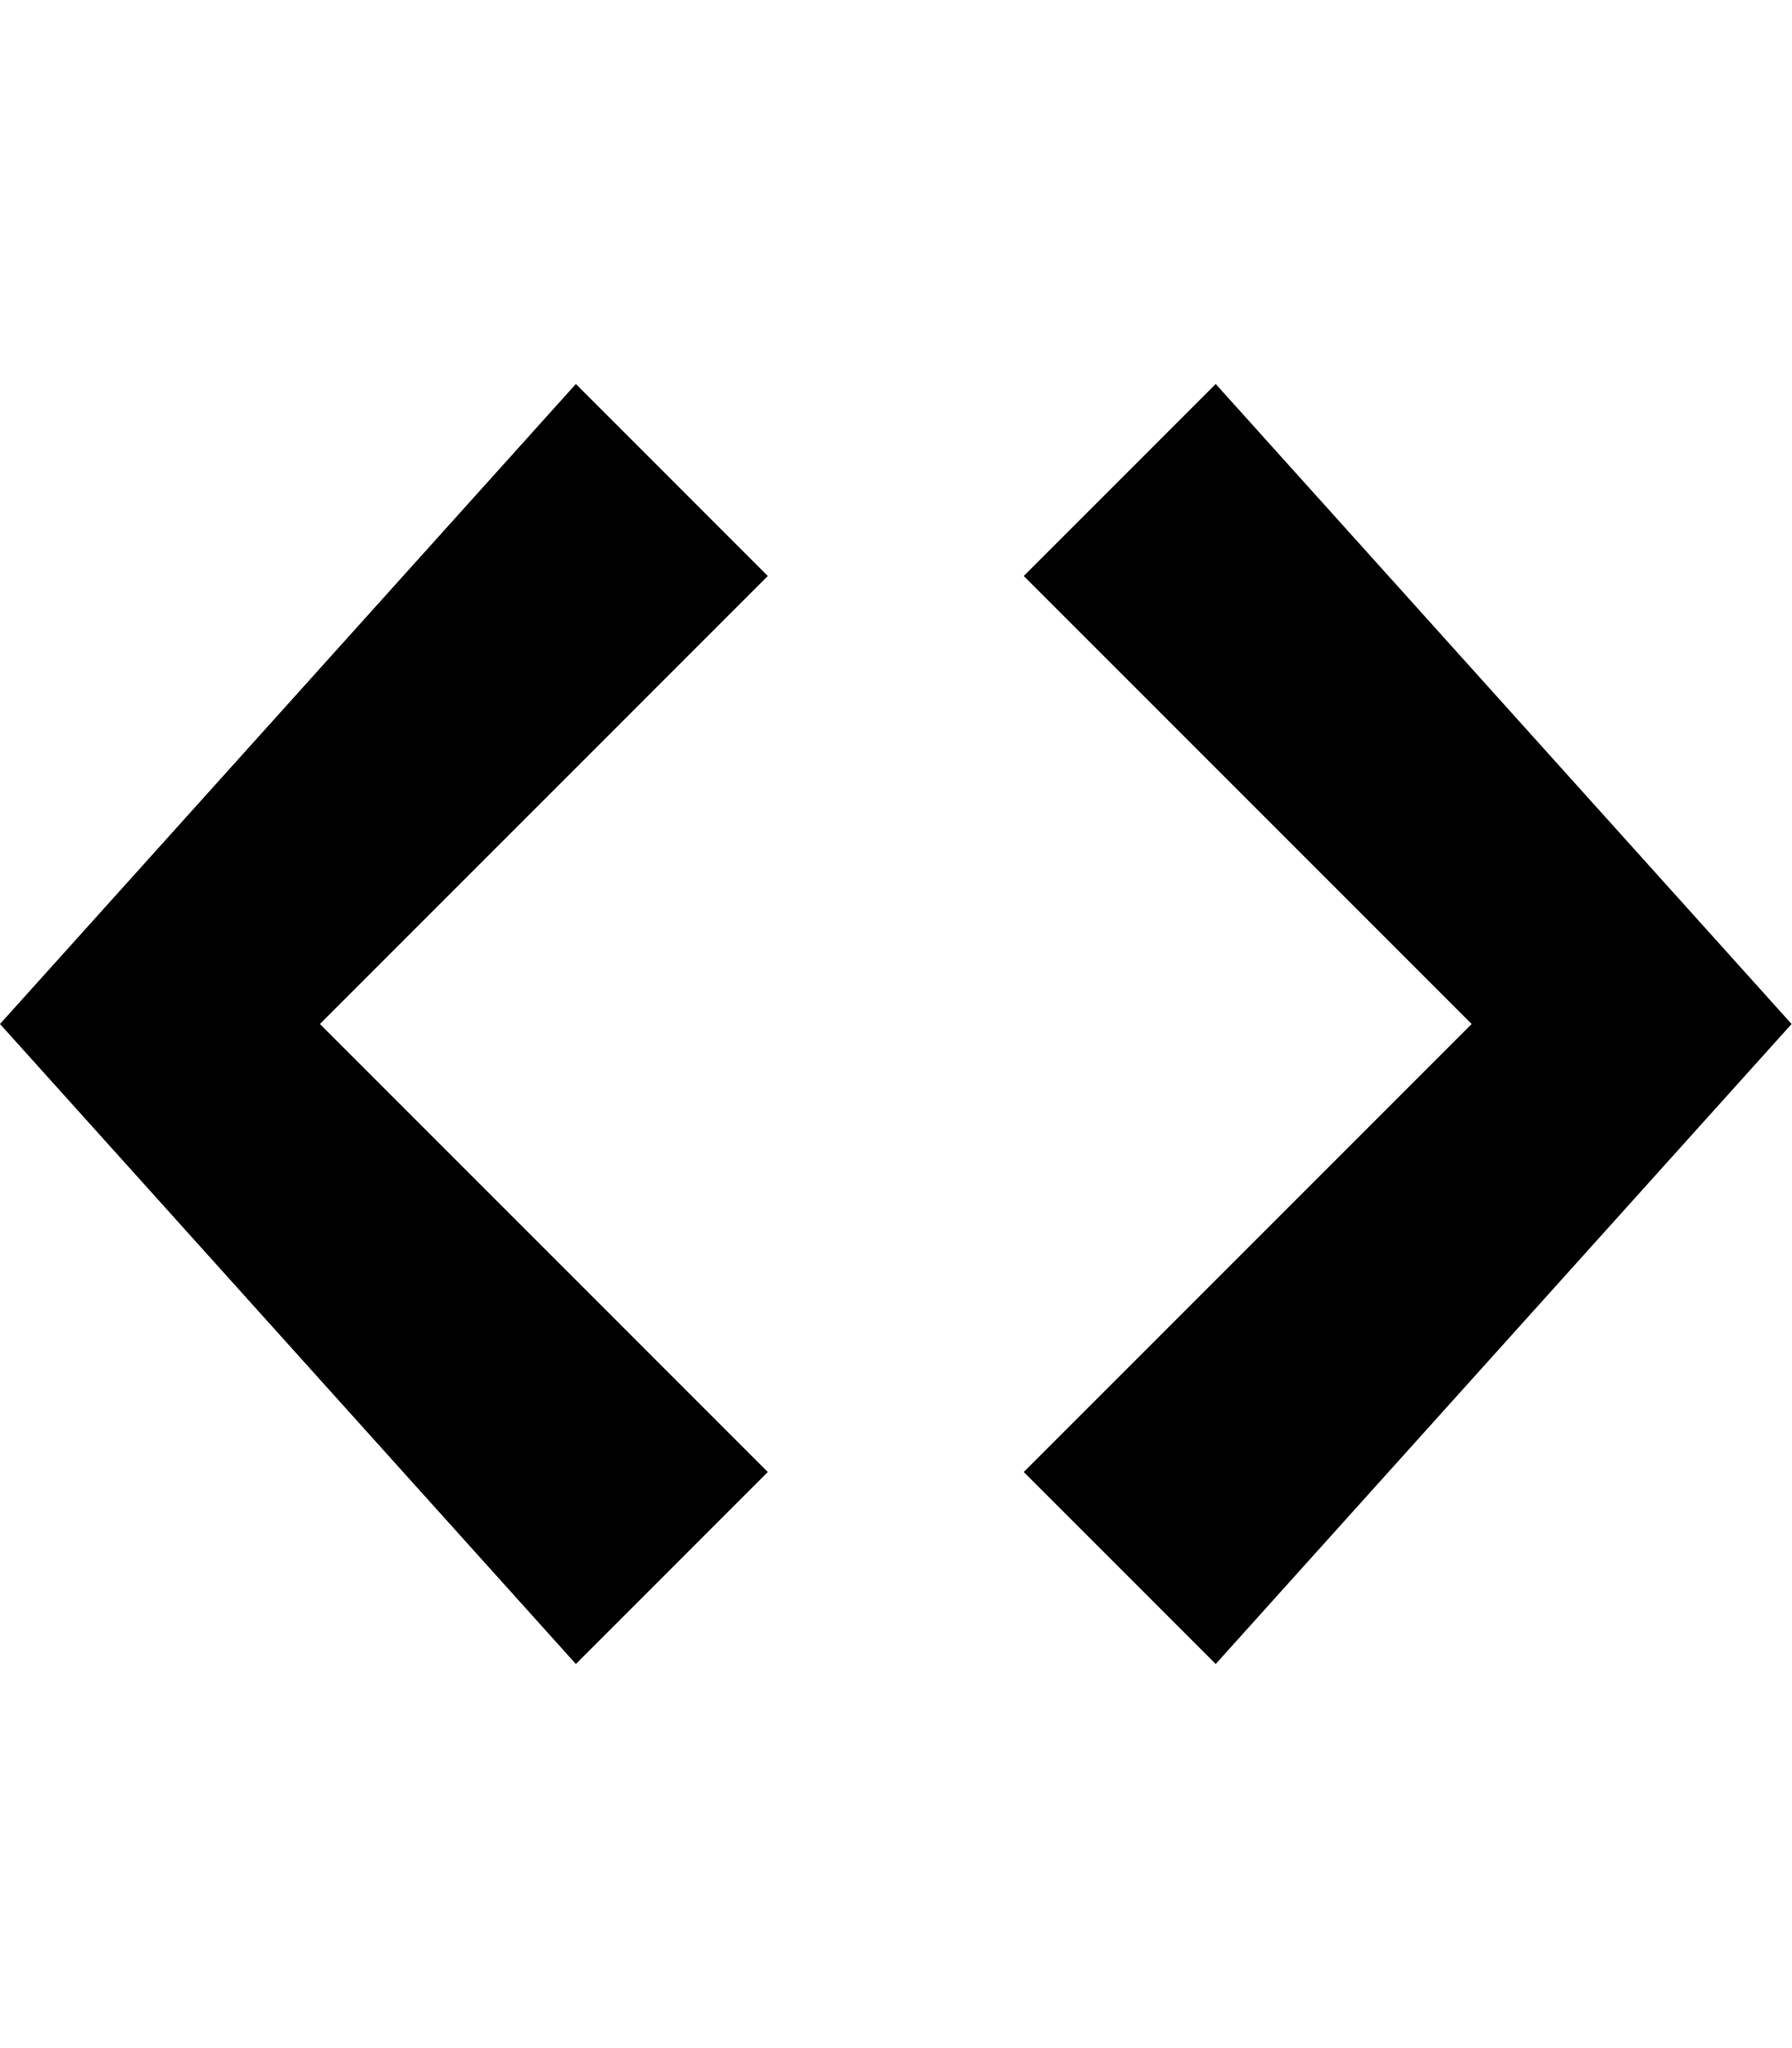
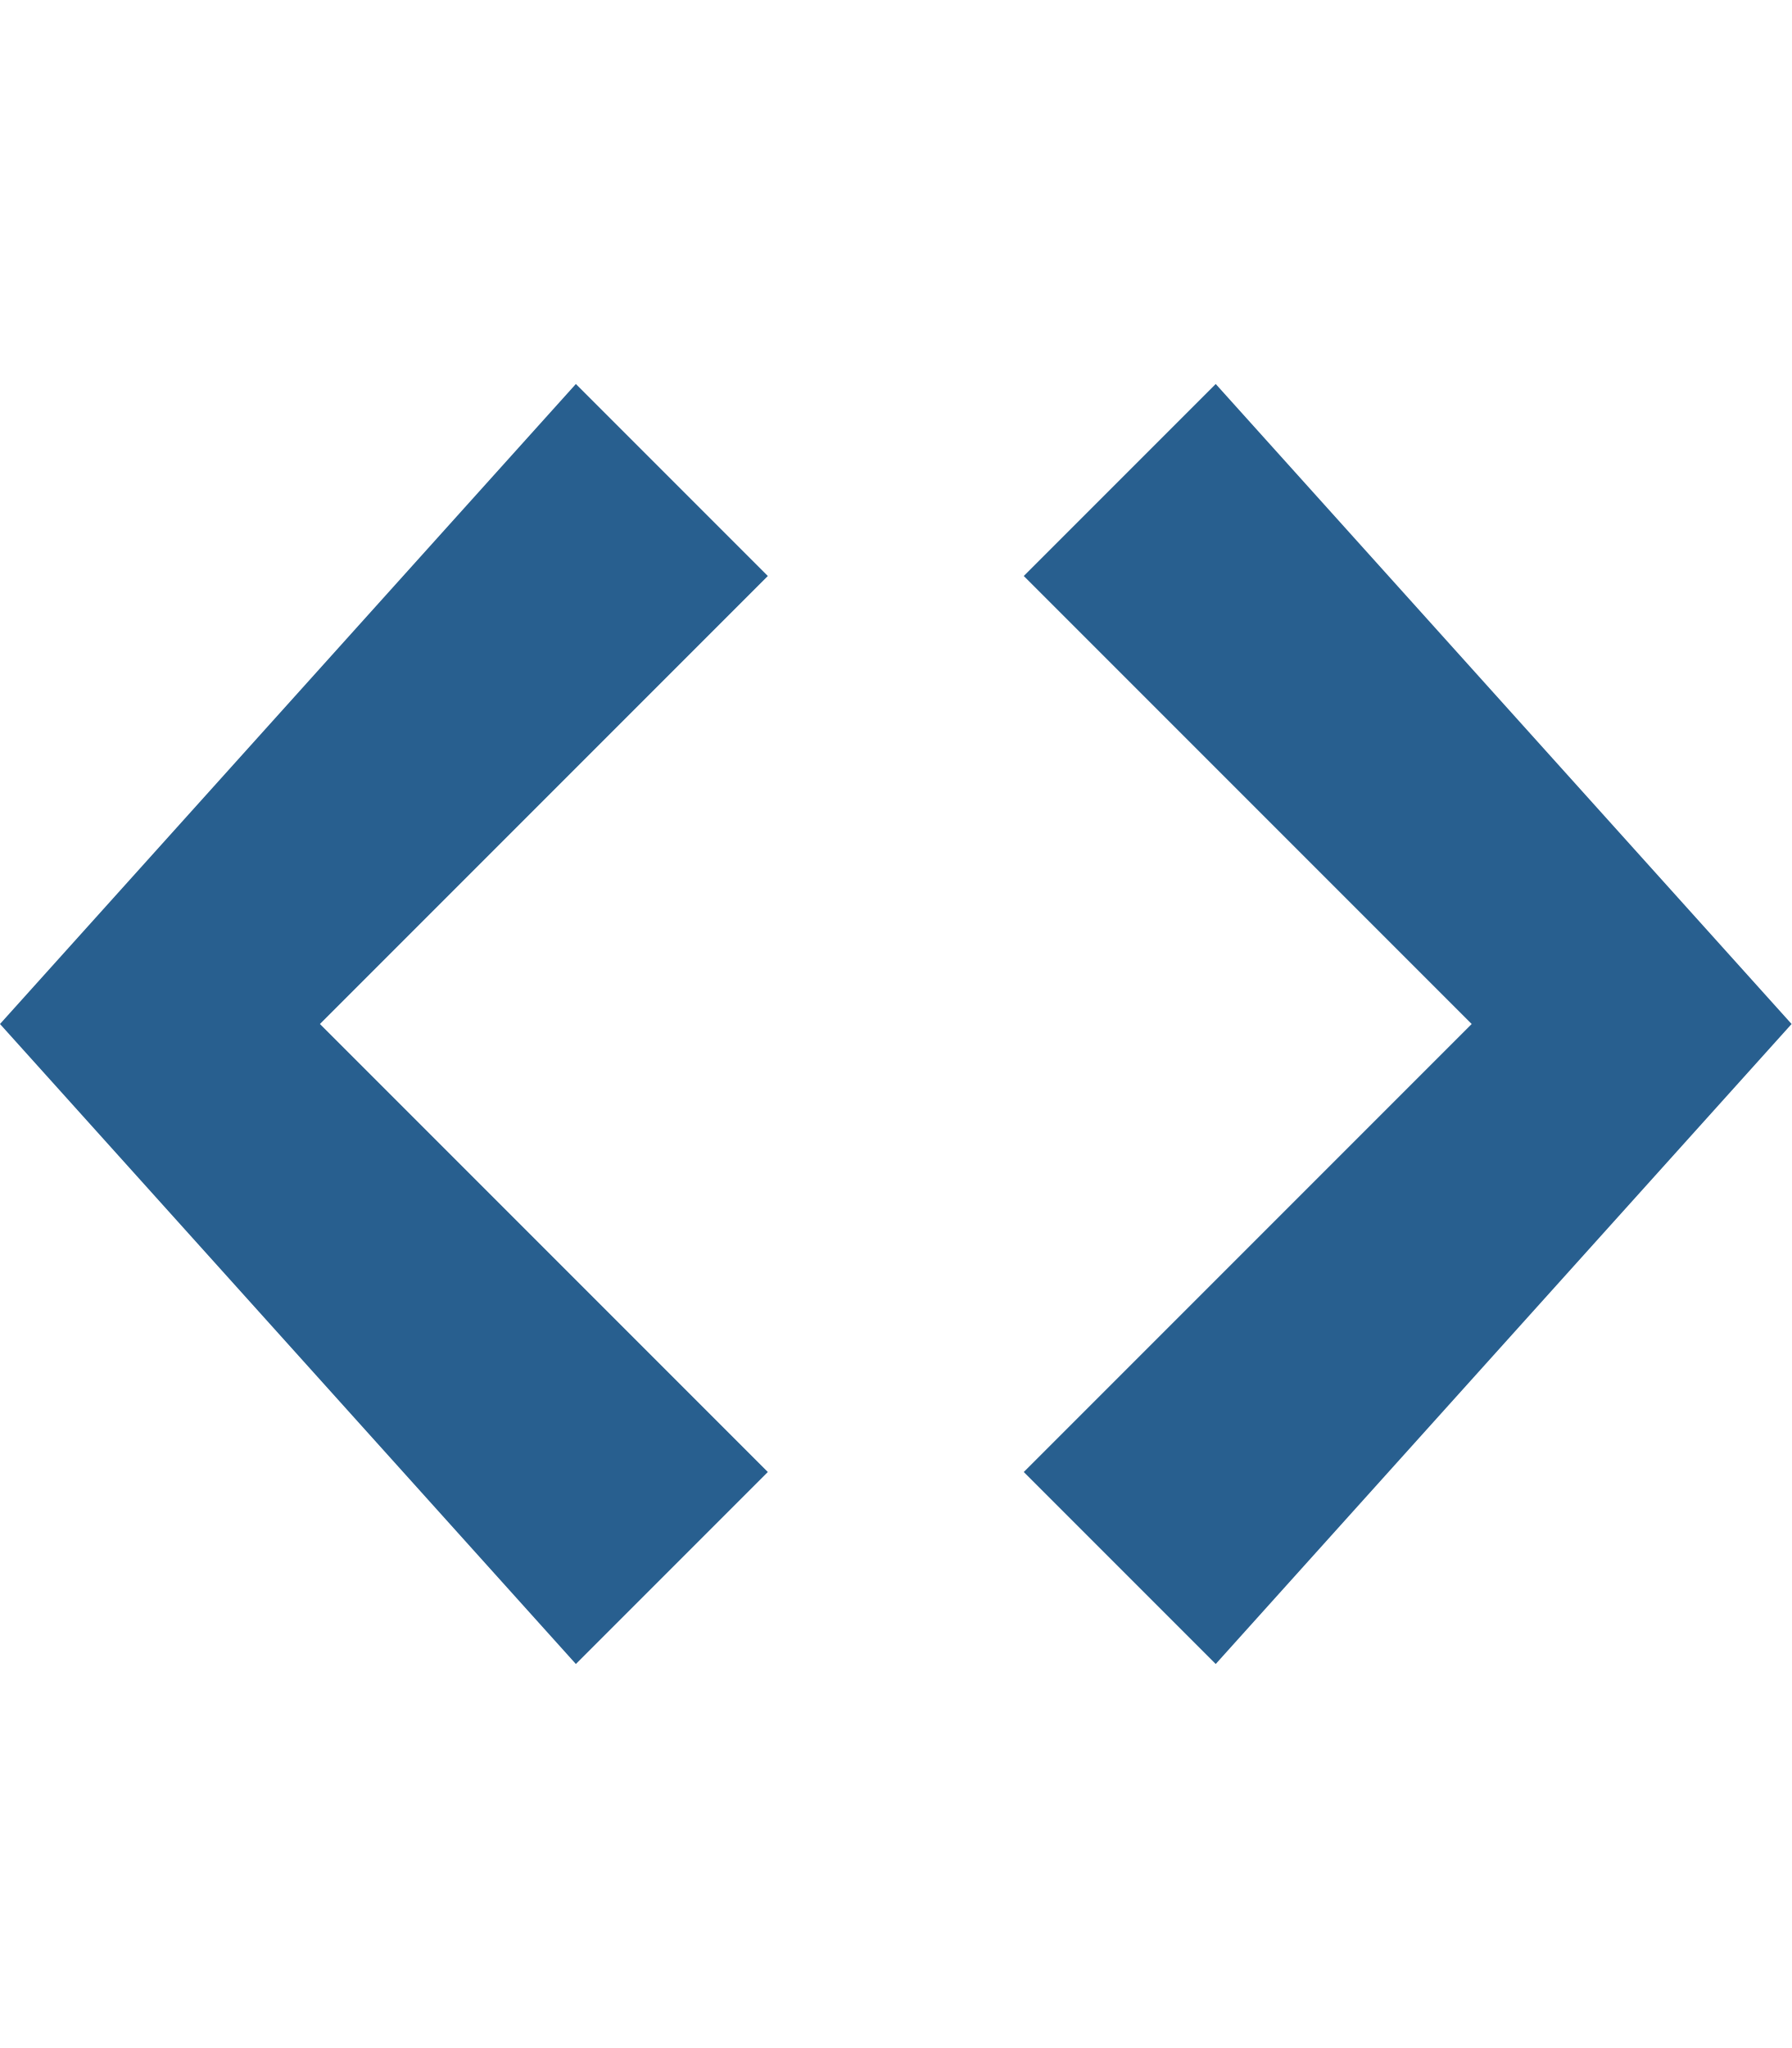
<svg xmlns="http://www.w3.org/2000/svg" width="14px" height="16px" viewBox="0 0 14 16" version="1.1">
  <defs />
  <g id="Octicons" stroke="none" stroke-width="1" fill="none" fill-rule="evenodd">
-     <g id="code" fill="#000000">
+     <g id="code" fill="#285f8f">
      <path d="M9.5,3 L8,4.5 L11.5,8 L8,11.5 L9.5,13 L14,8 L9.5,3 L9.5,3 Z M4.5,3 L0,8 L4.5,13 L6,11.5 L2.5,8 L6,4.5 L4.5,3 L4.5,3 Z" id="Shape" />
    </g>
  </g>
</svg>
